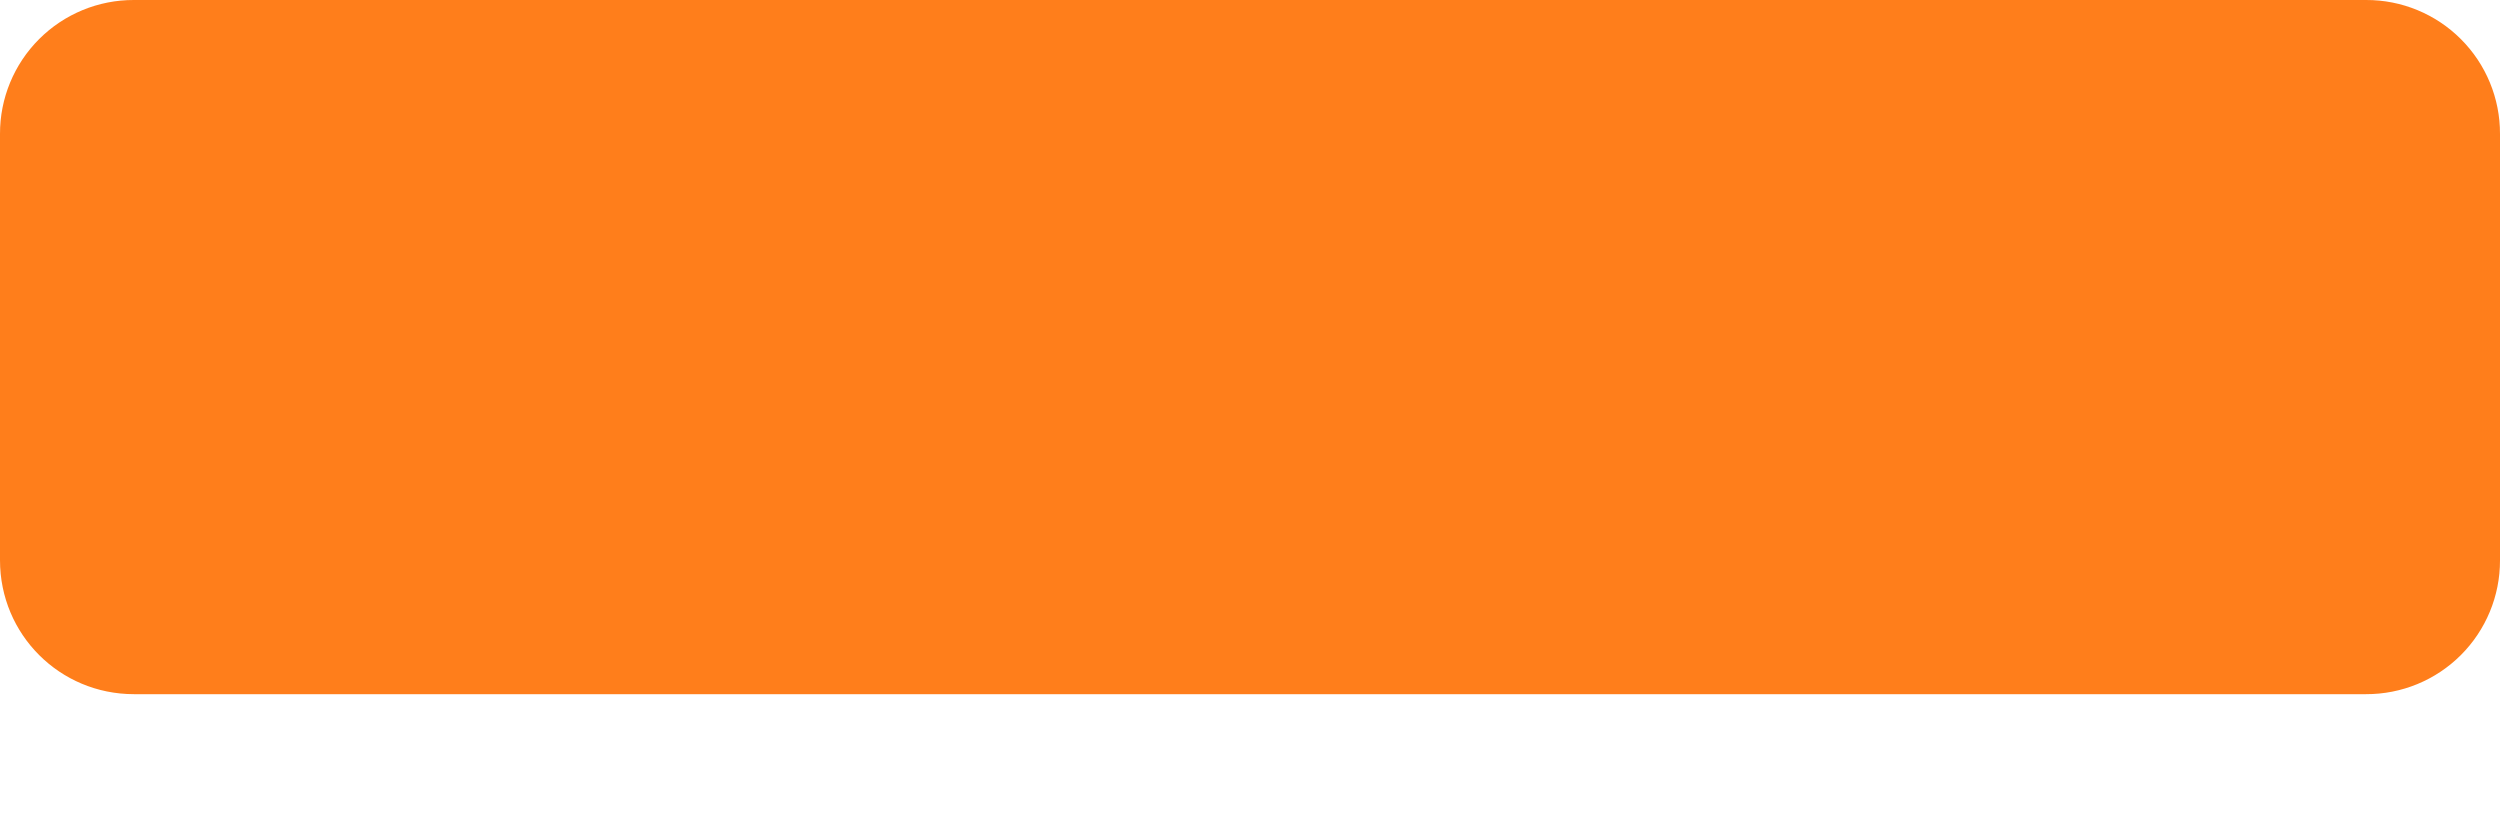
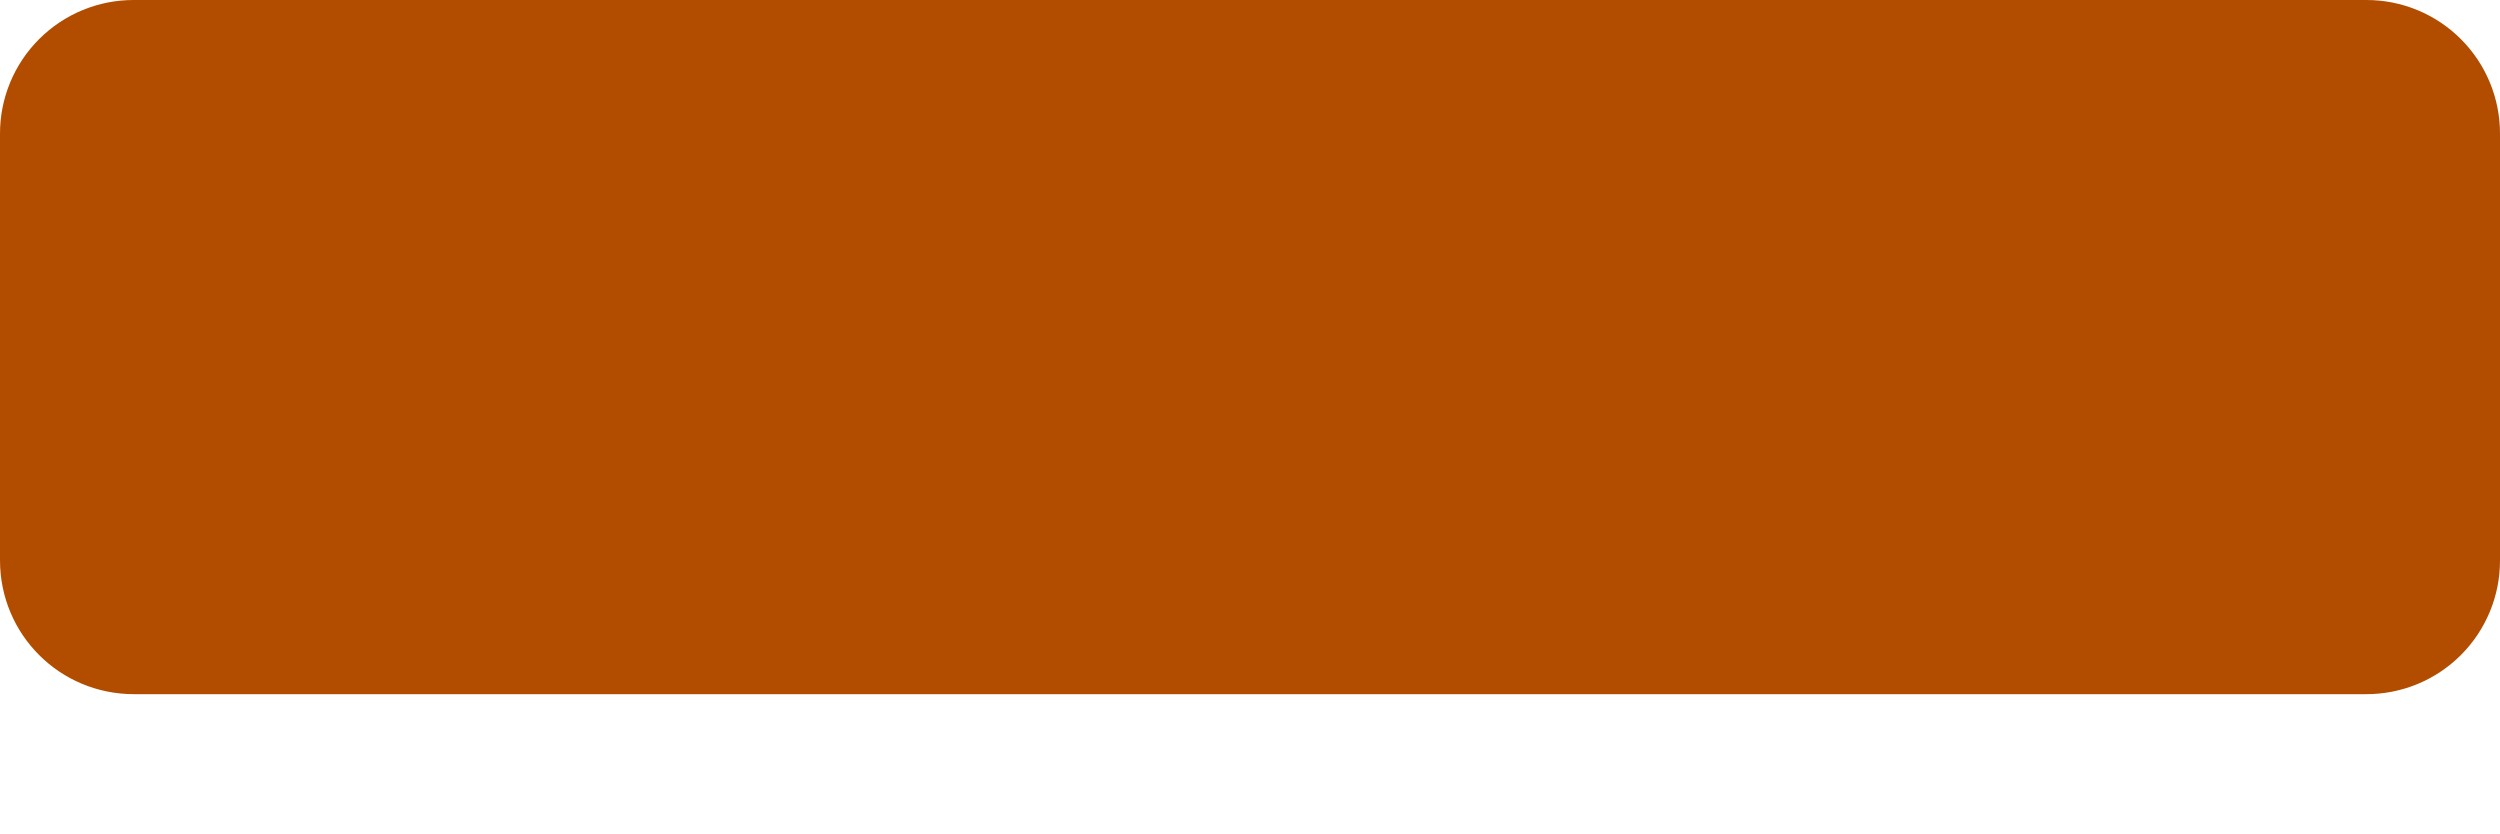
<svg xmlns="http://www.w3.org/2000/svg" xmlns:xlink="http://www.w3.org/1999/xlink" width="12" height="4">
  <defs>
    <path d="M11.357 3.332A.641.641 0 0 0 12 2.69V.643A.641.641 0 0 0 11.357 0H.643A.641.641 0 0 0 0 .643v2.046c0 .357.287.643.643.643h10.714Z" id="a" />
  </defs>
-   <use fill="#FF7E1B" fill-rule="nonzero" xlink:href="#a" />
+   <use fill="#B24D00" fill-rule="nonzero" xlink:href="#a" />
</svg>
